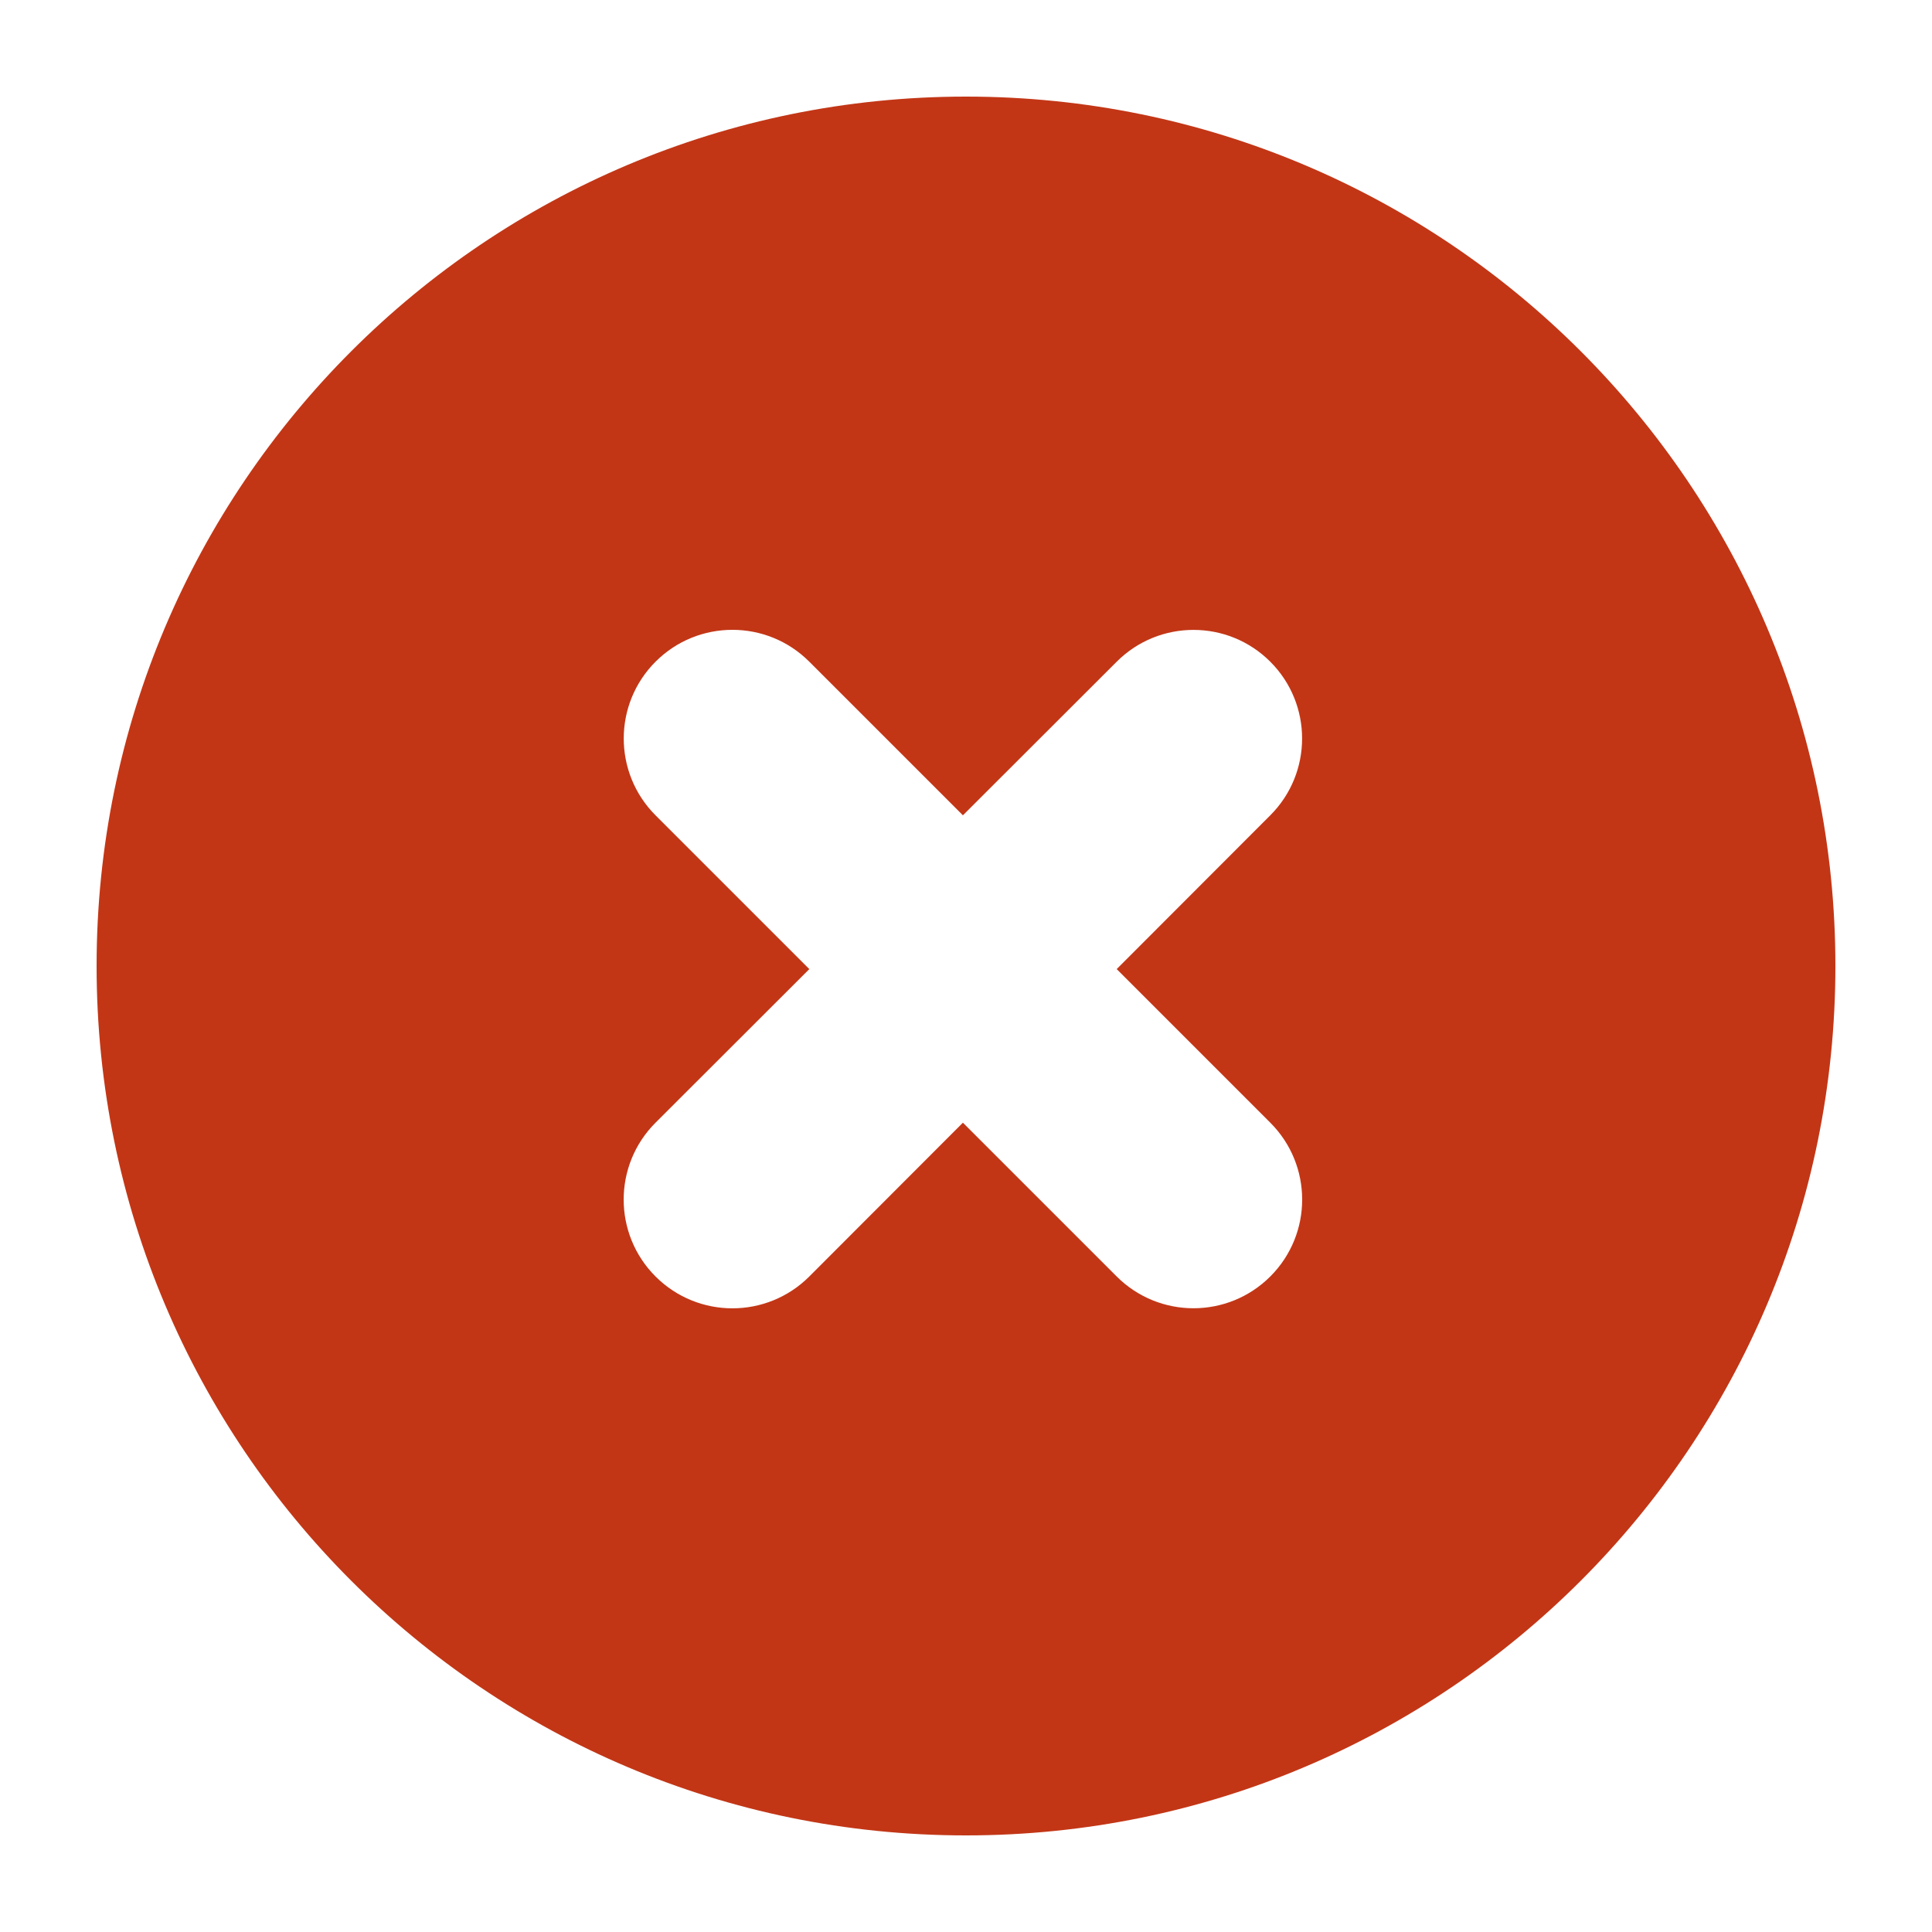
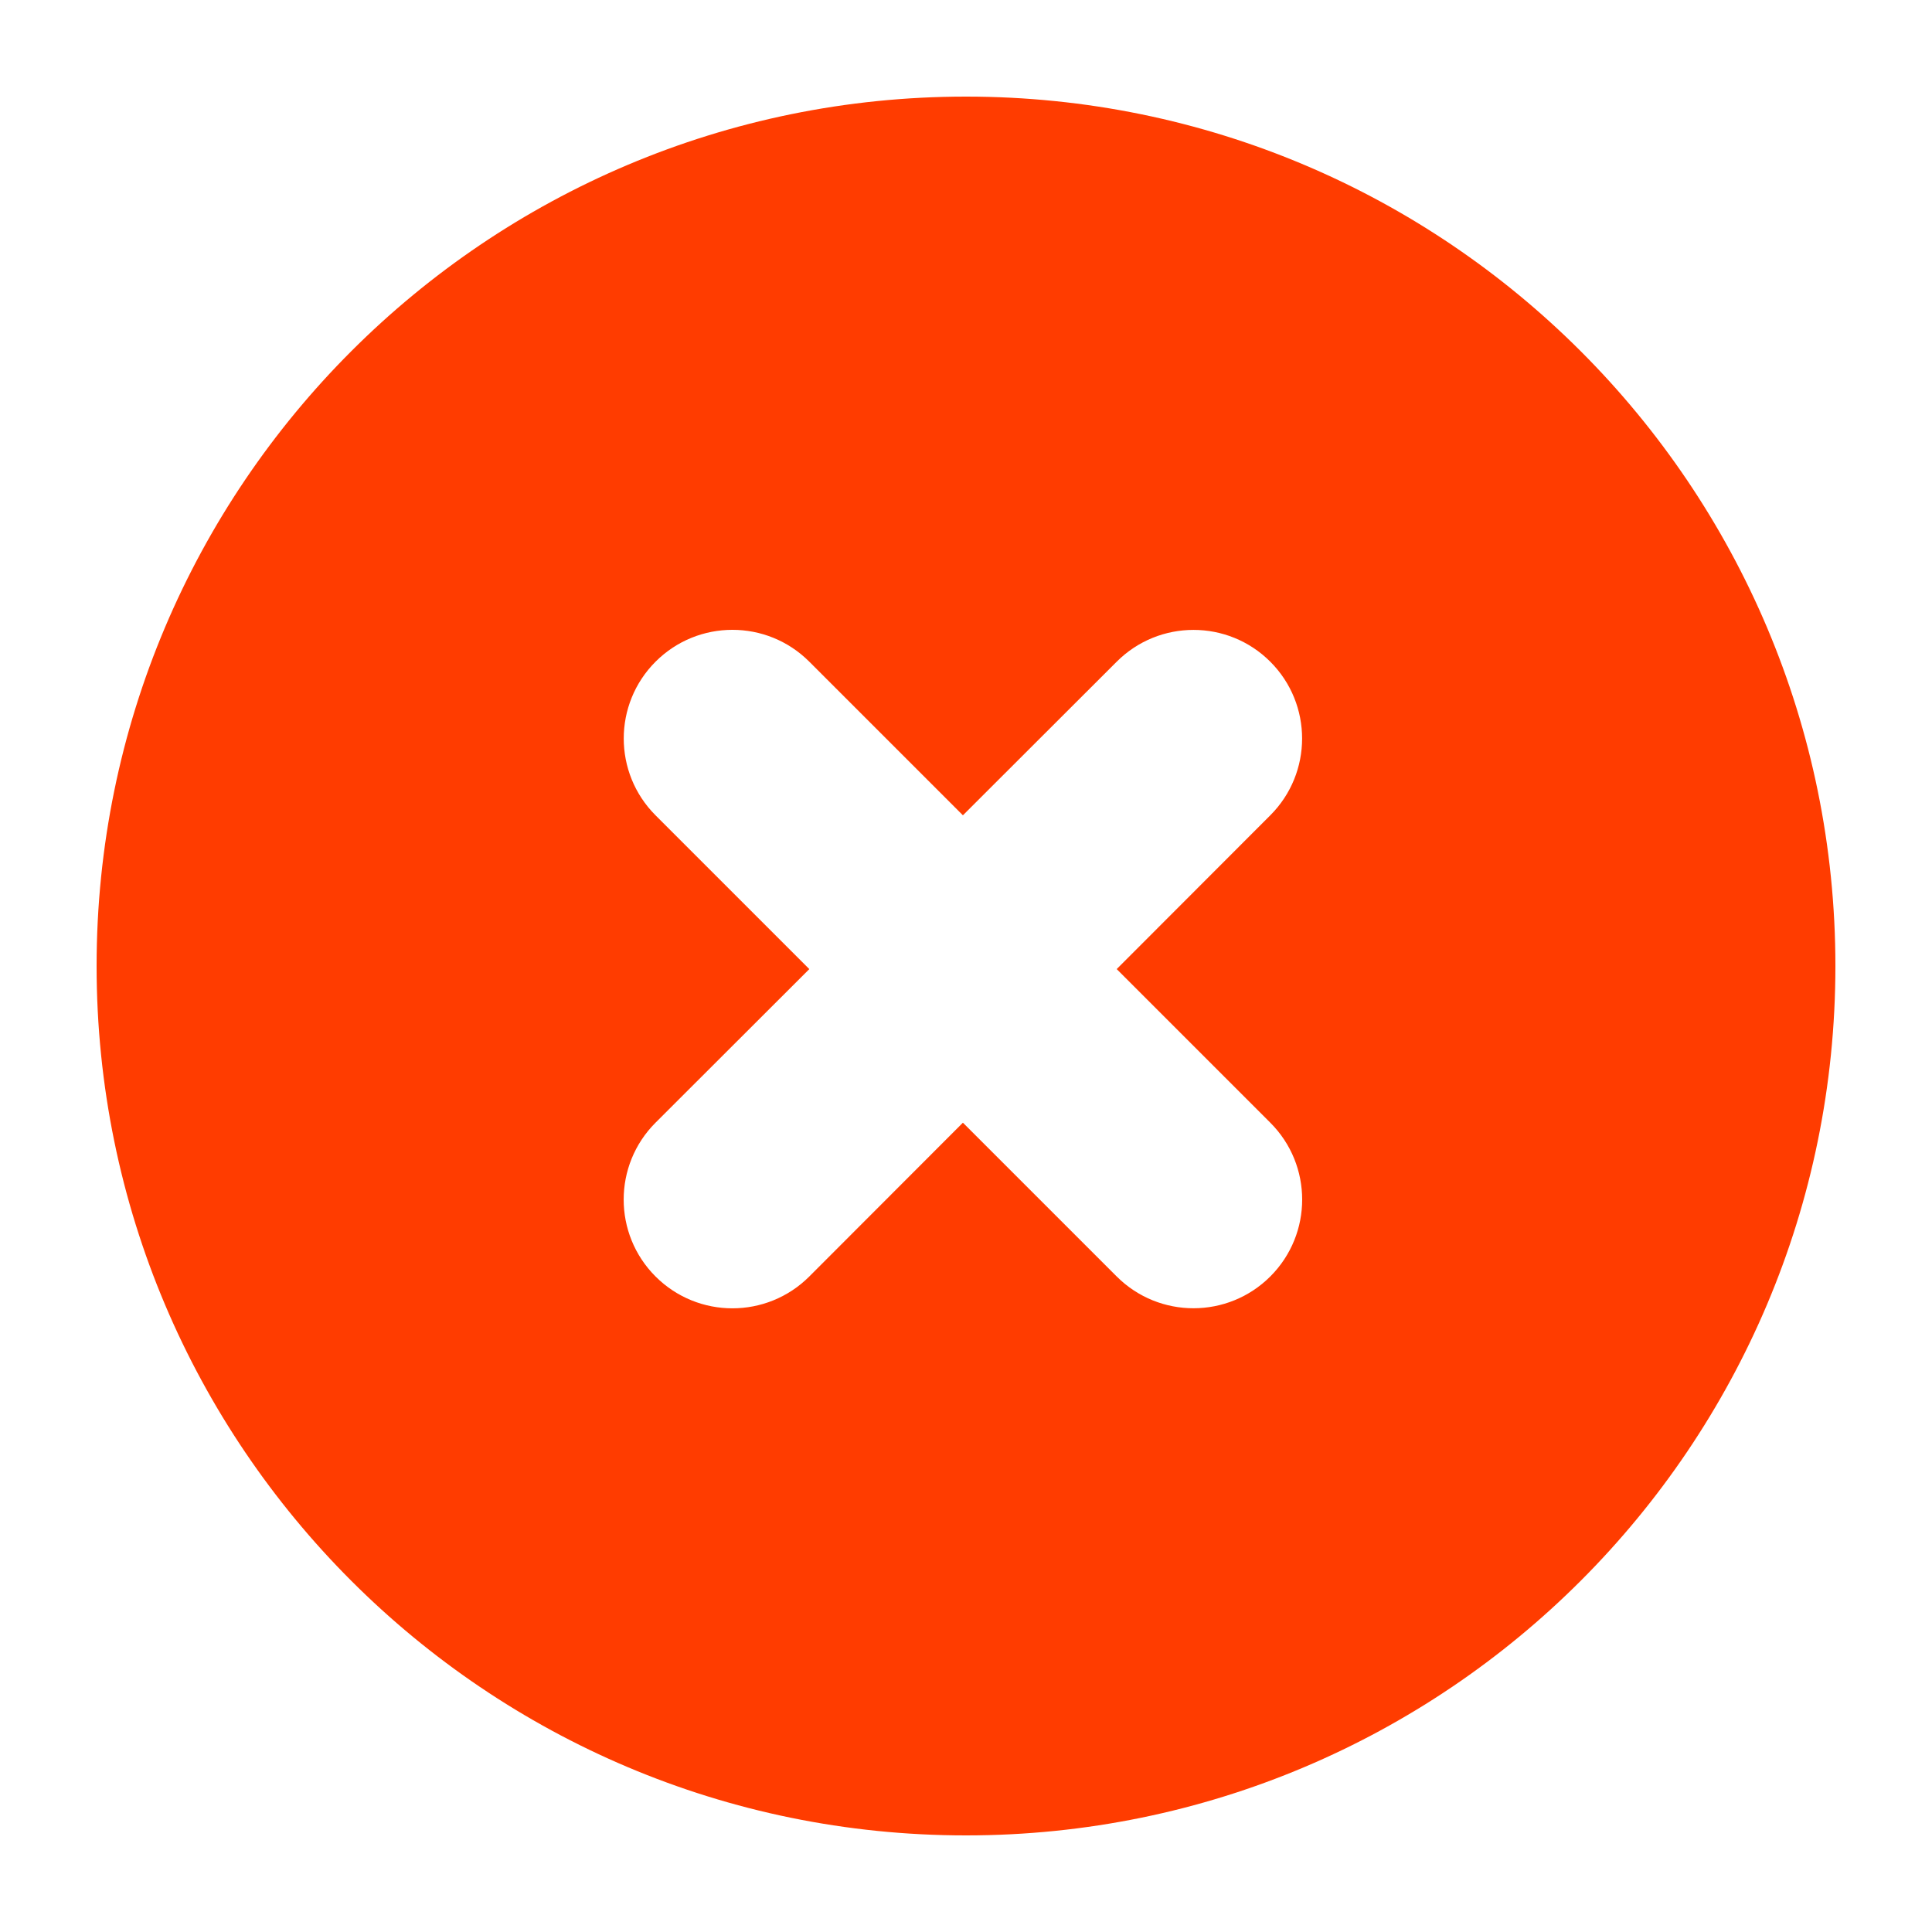
- <svg xmlns="http://www.w3.org/2000/svg" fill="#c23616" viewBox="0 0 100 100">
-   <path d="M50 5a45 45 0 1 0 0 90 45 45 0 0 0 0-90zm15.75 53.11a5.62 5.62 0 1 1-7.95 7.96l-7.96-7.96-7.95 7.96a5.62 5.62 0 1 1-7.96-7.96l7.96-7.95-7.96-7.96a5.62 5.62 0 1 1 7.96-7.95l7.95 7.95 7.96-7.95a5.62 5.62 0 1 1 7.95 7.95l-7.95 7.96 7.95 7.95z" />
+ <svg xmlns="http://www.w3.org/2000/svg" id="svg4" version="1.1" viewBox="0 0 100 100" fill="#c23616">
+   <defs id="defs8" />
+   <path style="fill:#ff3c00;fill-opacity:1" id="path2" d="M50 5a45 45 0 1 0 0 90 45 45 0 0 0 0-90zm15.75 53.11a5.62 5.62 0 1 1-7.95 7.96l-7.96-7.96-7.95 7.96a5.62 5.62 0 1 1-7.96-7.96l7.96-7.95-7.96-7.96a5.62 5.62 0 1 1 7.96-7.95l7.95 7.95 7.96-7.95a5.62 5.62 0 1 1 7.95 7.95l-7.95 7.96 7.95 7.95z" />
</svg>
